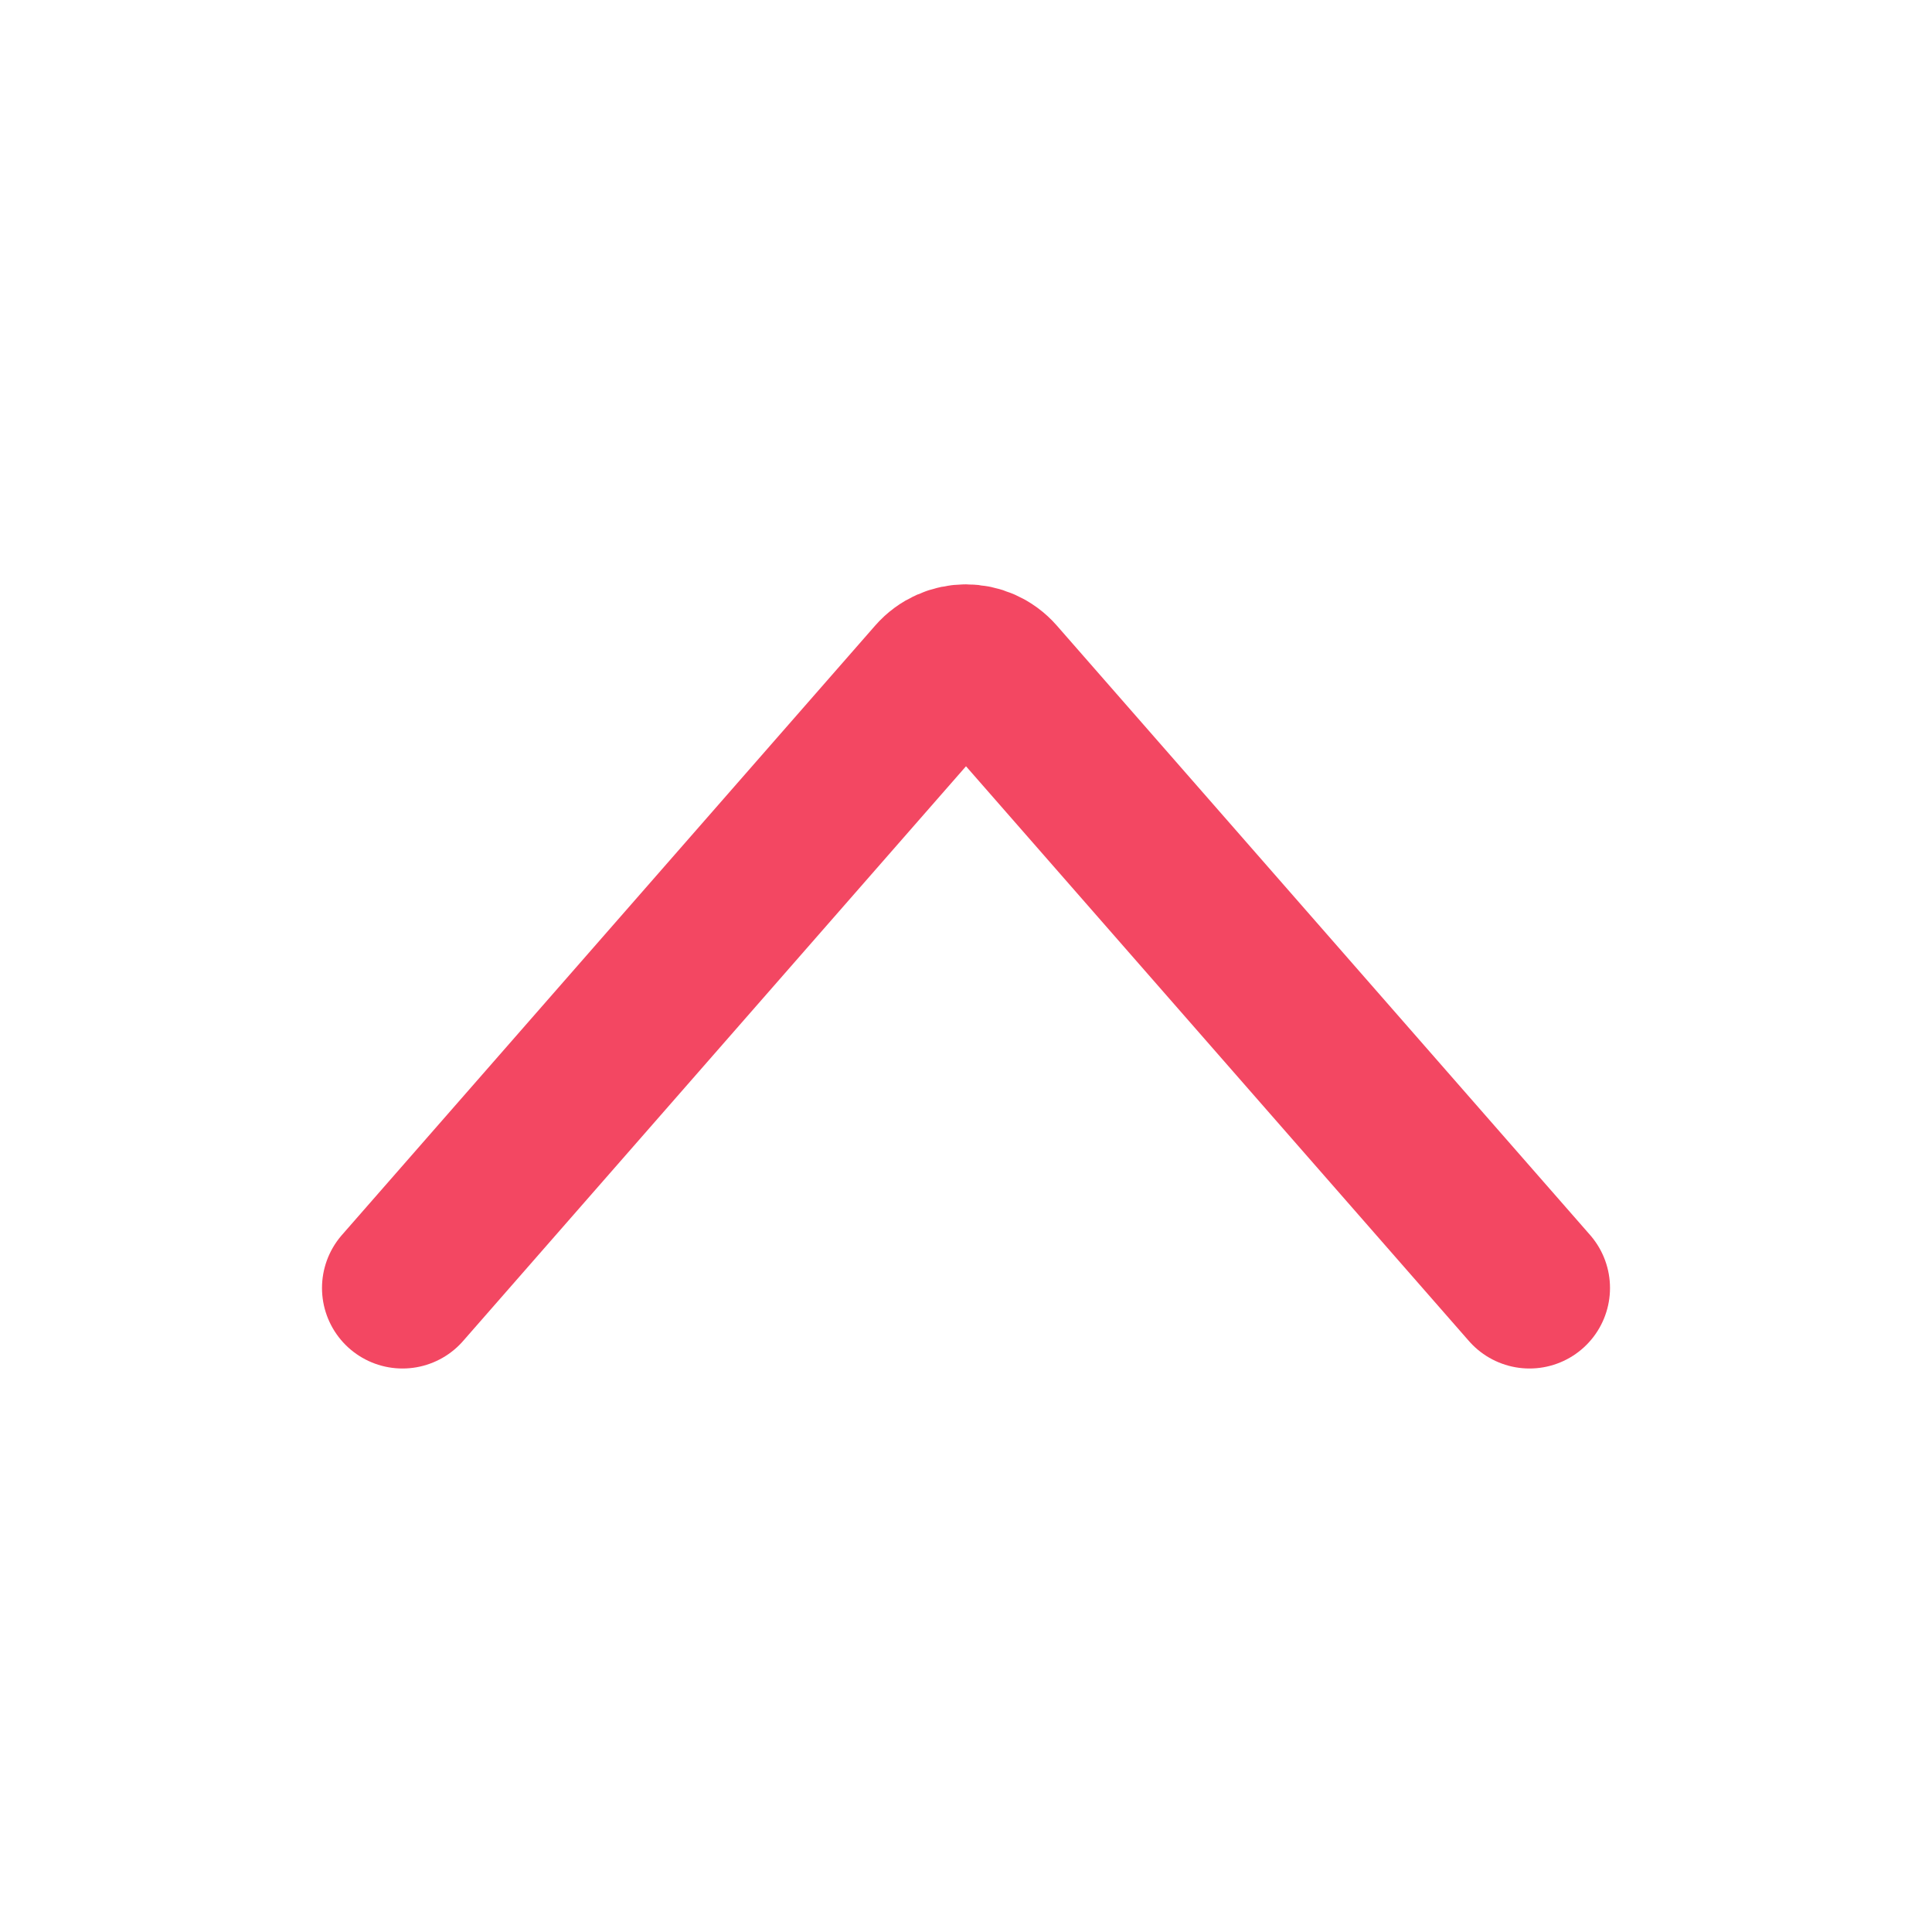
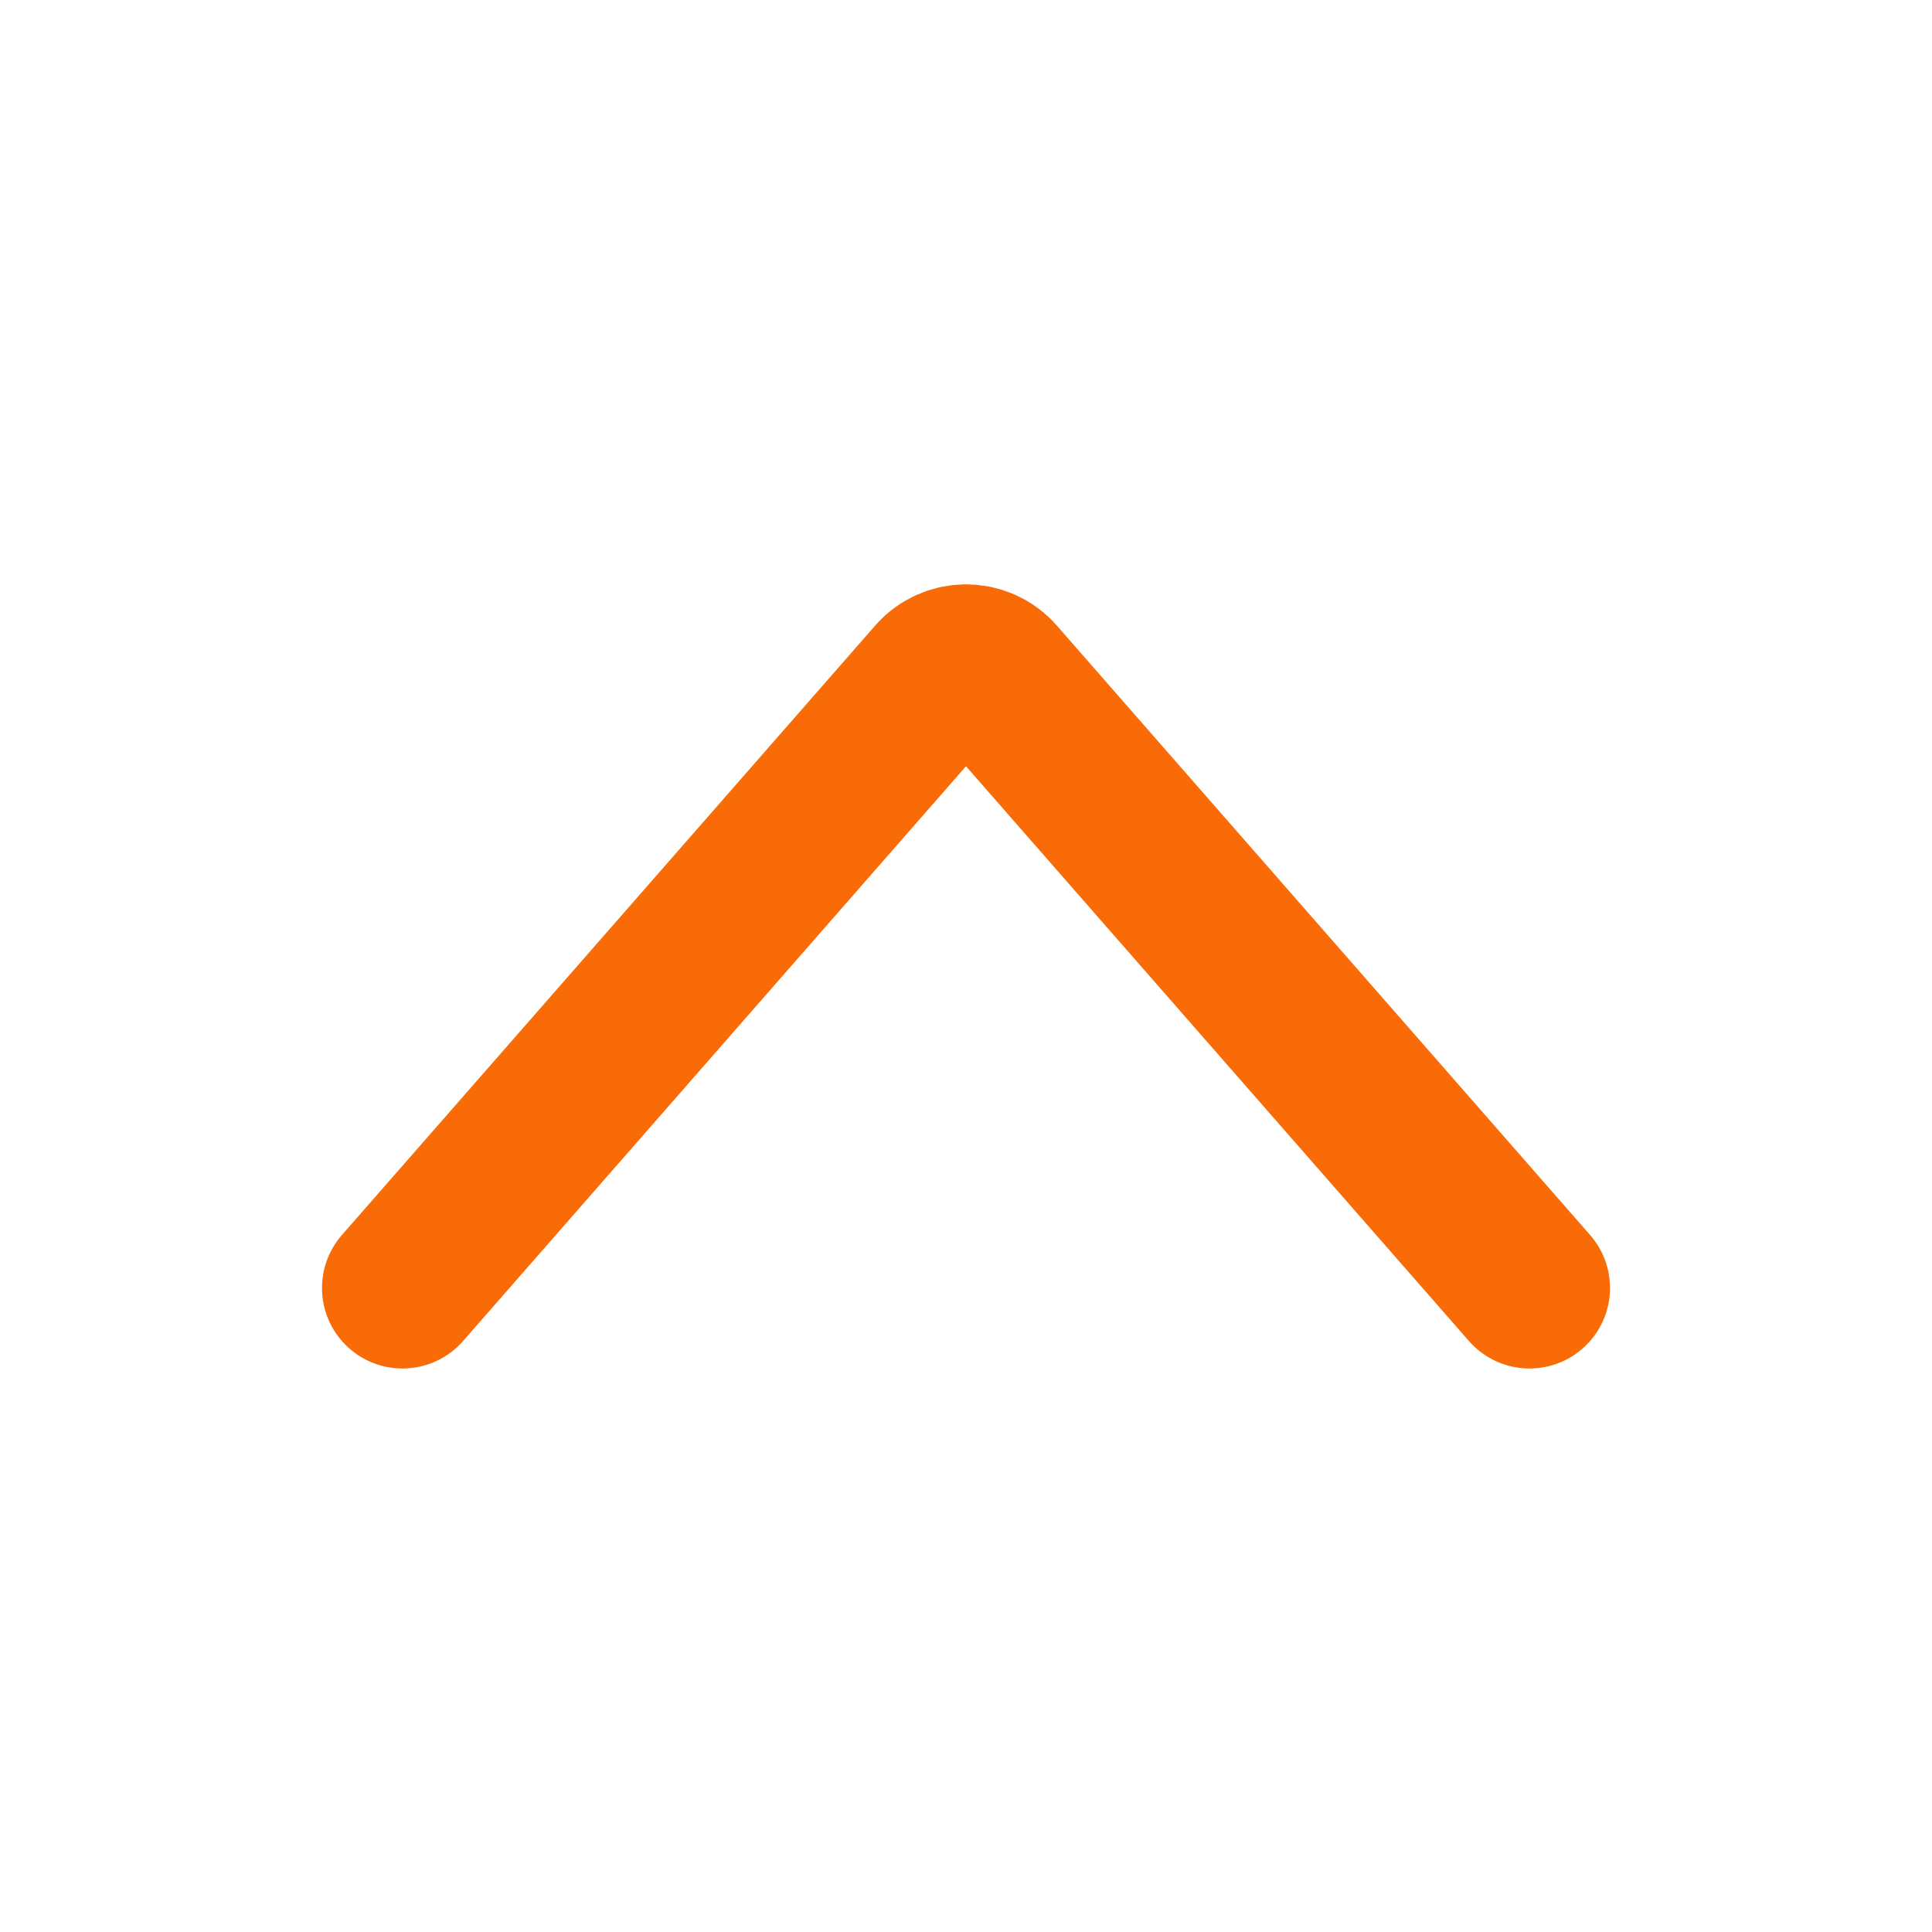
<svg xmlns="http://www.w3.org/2000/svg" width="800px" height="800px" viewBox="0 0 24 24" fill="none">
-   <path d="M19 16L12.376 8.43C12.177 8.202 11.823 8.202 11.624 8.43L5 16" stroke="#f34762" stroke-width="2" stroke-linecap="round" stroke-linejoin="round" />
+   <path d="M19 16L12.376 8.43C12.177 8.202 11.823 8.202 11.624 8.43L5 16" stroke="#f96b07" stroke-width="2" stroke-linecap="round" stroke-linejoin="round" />
</svg>
